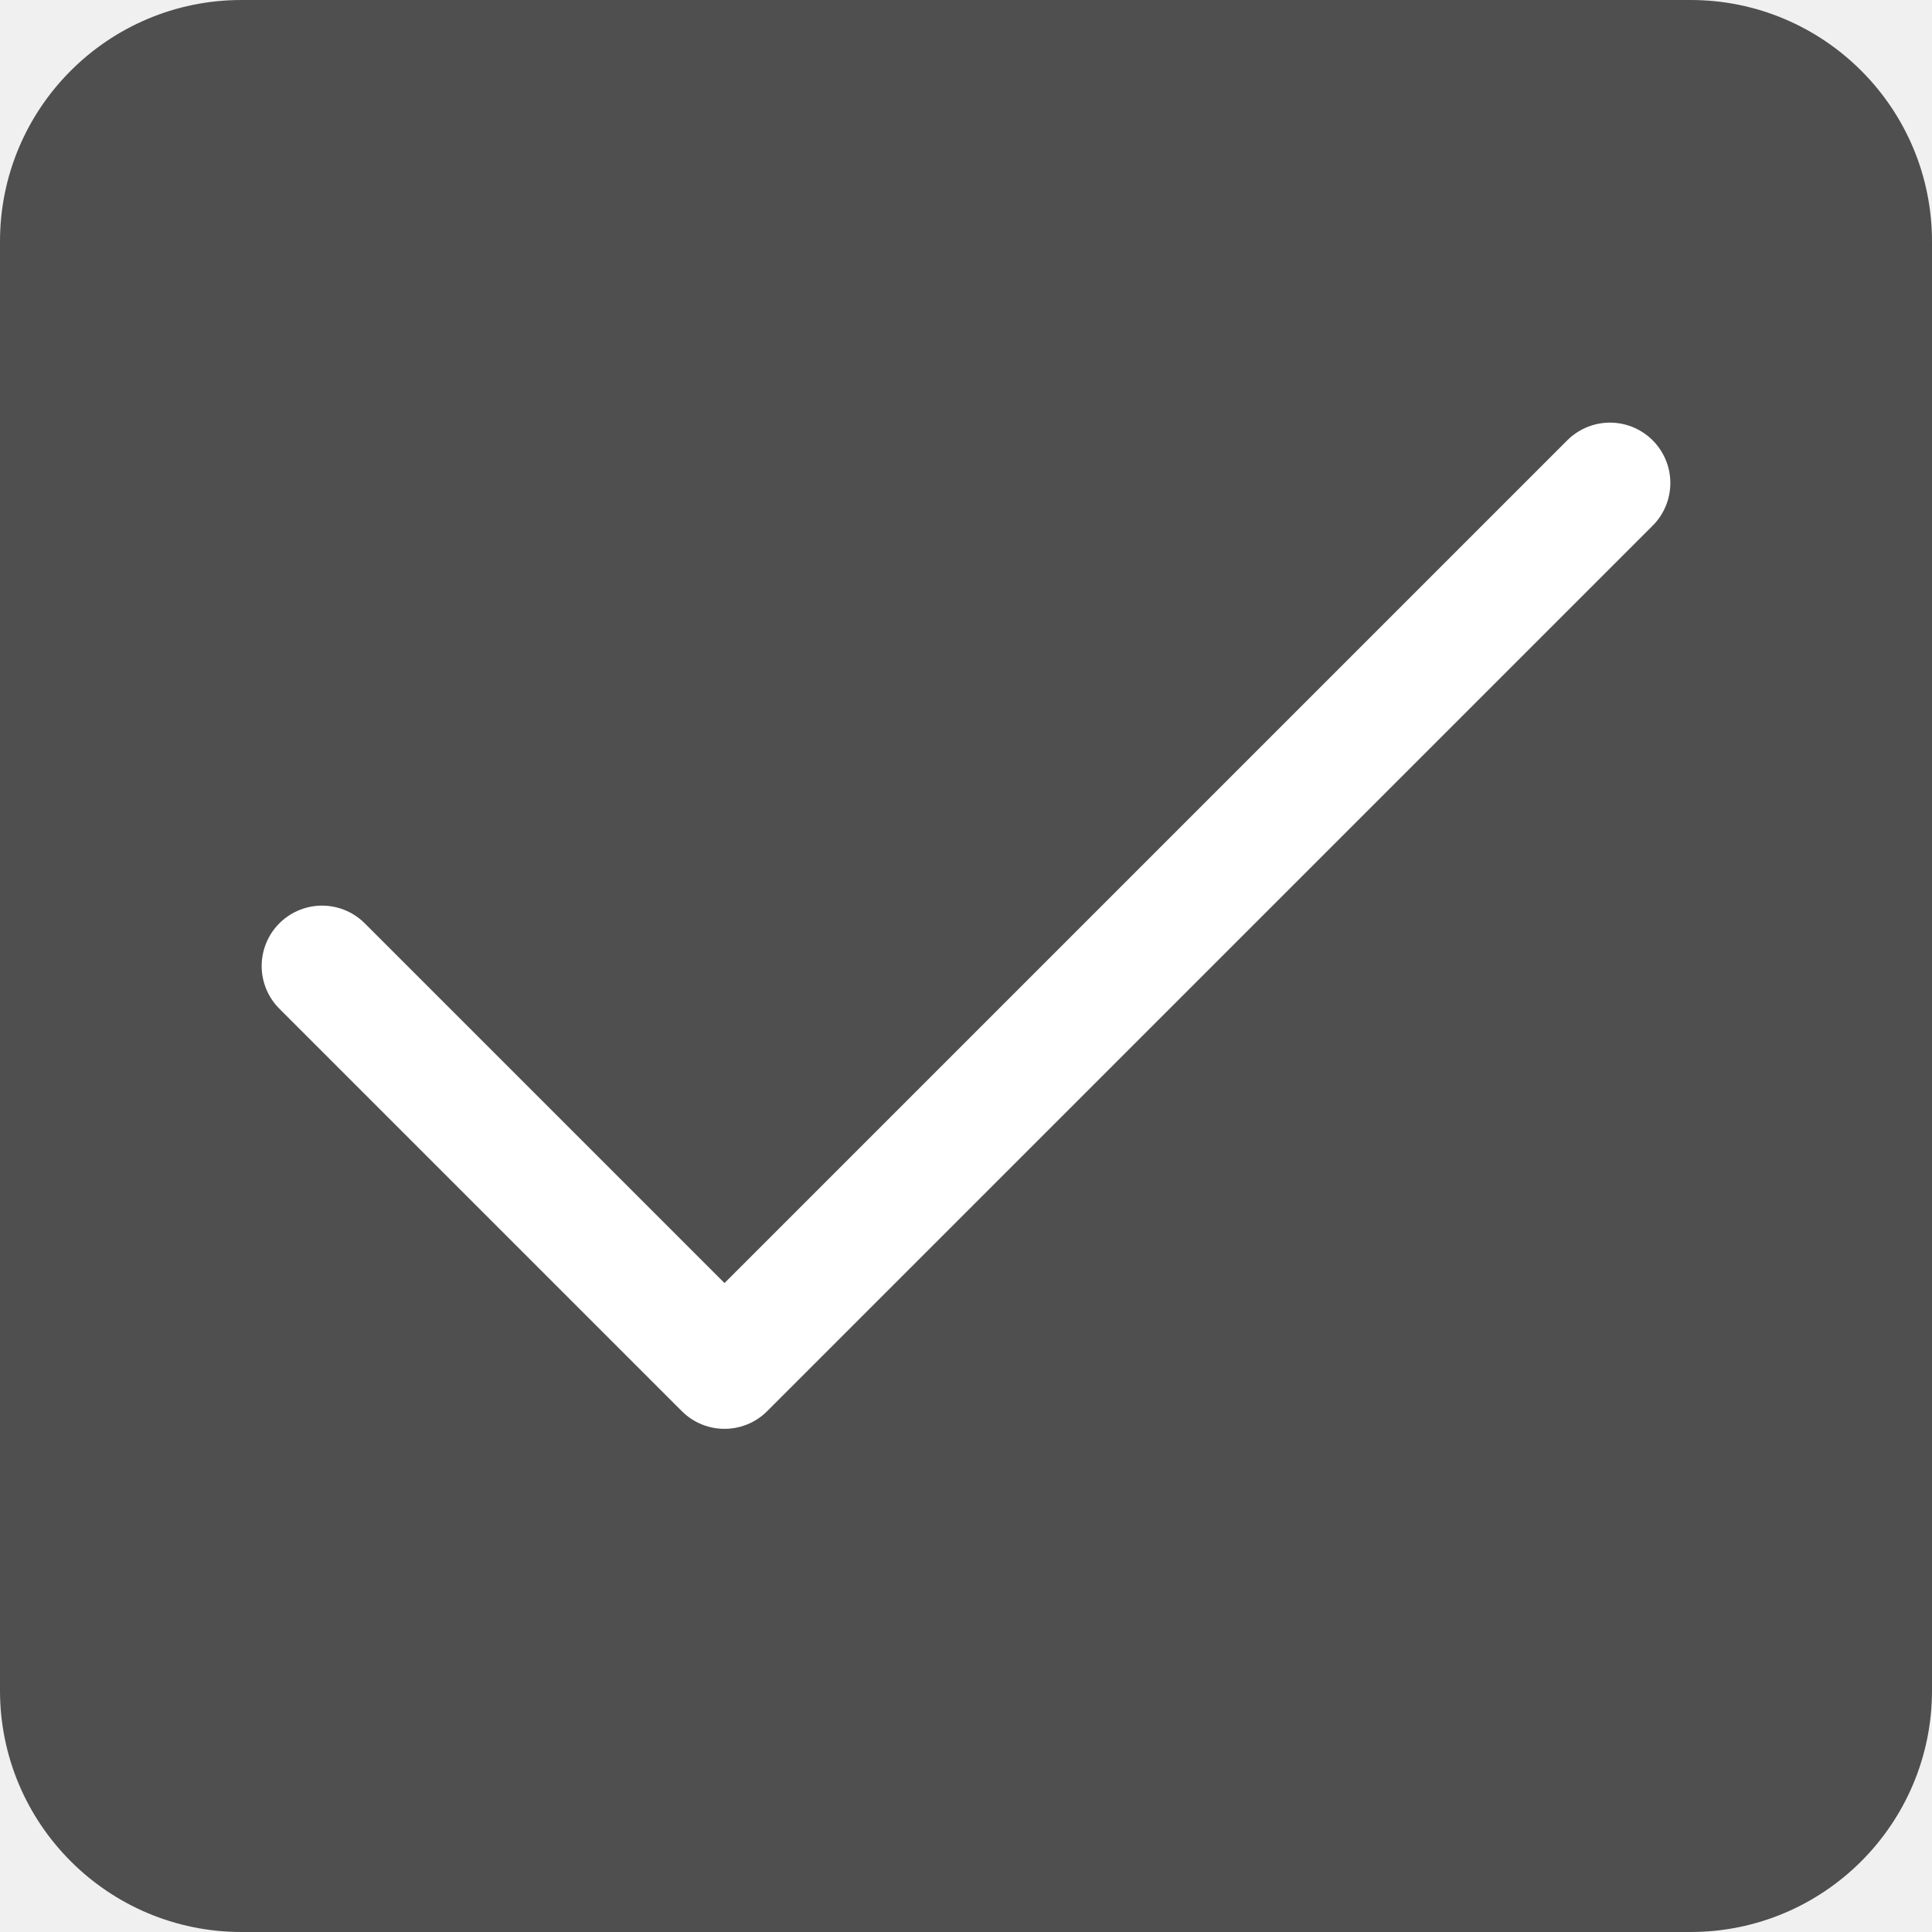
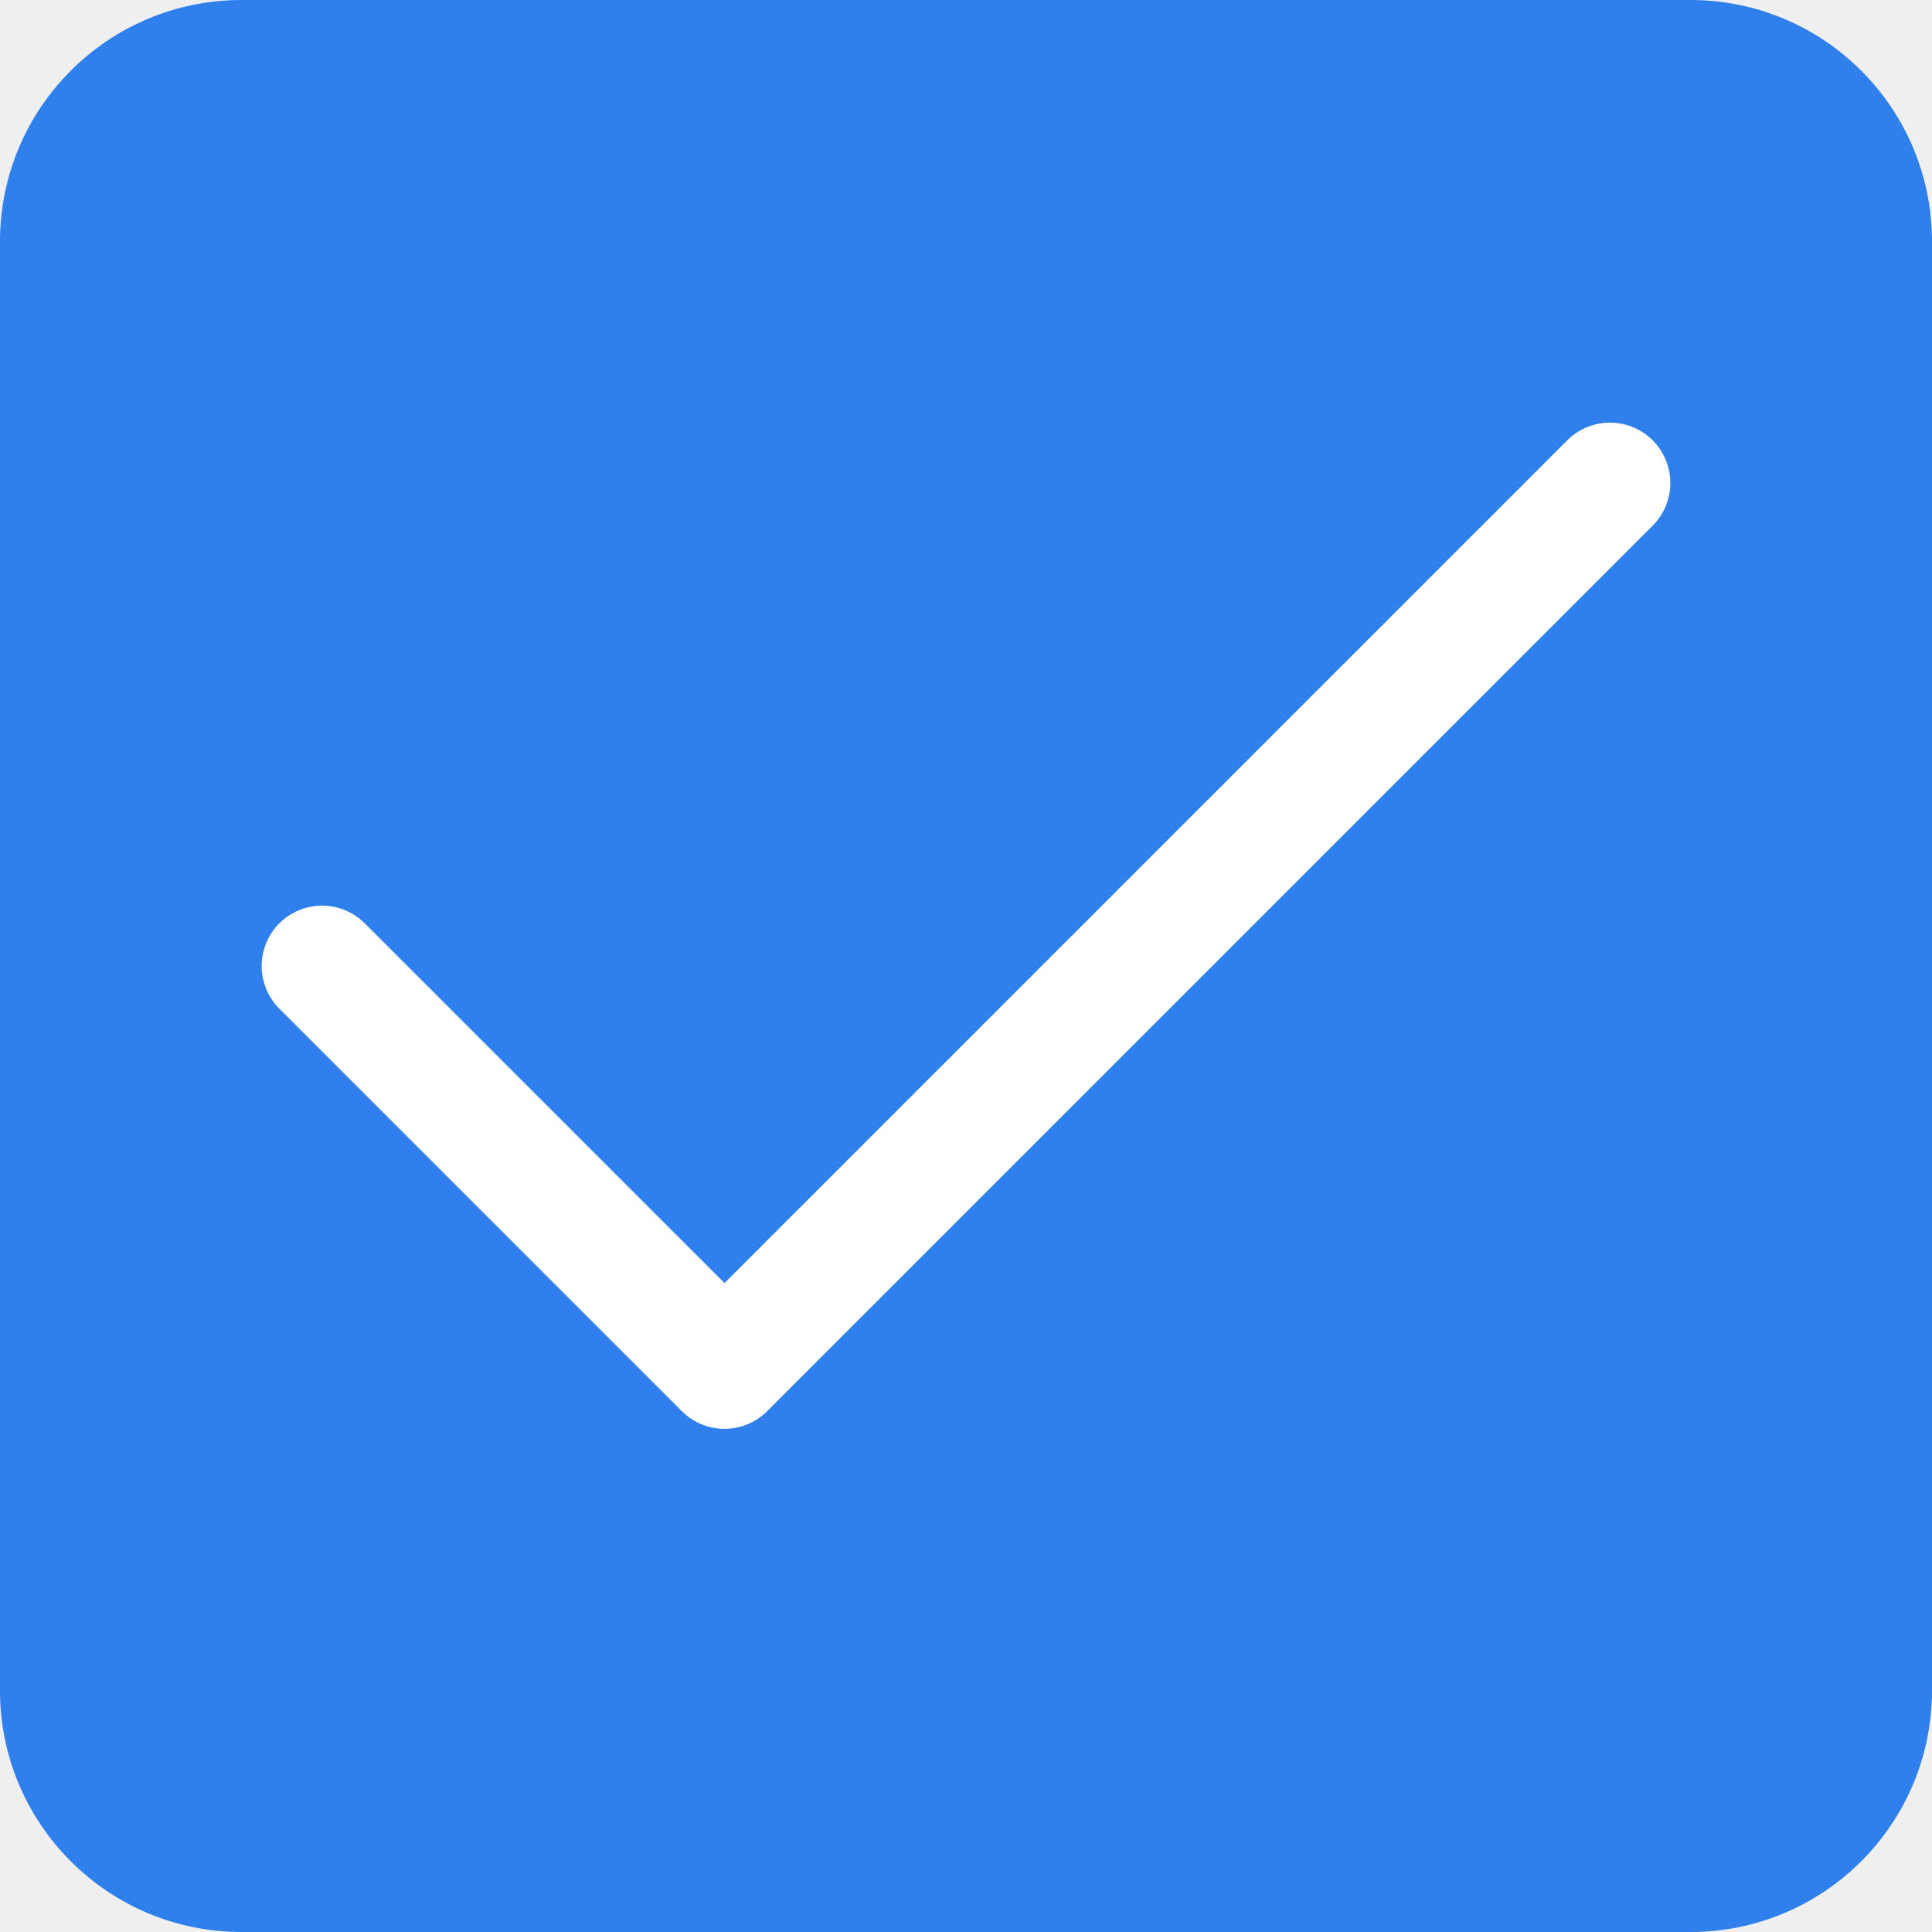
<svg xmlns="http://www.w3.org/2000/svg" width="16" height="16" viewBox="0 0 16 16" fill="none">
-   <rect width="16" height="16" rx="2" fill="#4F4F4F" />
+   <rect width="16" height="16" rx="2" fill="#2F80ED" />
  <path d="M13.333 4L6 11.333L2.667 8" stroke="white" stroke-linecap="round" stroke-linejoin="round" fill="none" />
</svg>
